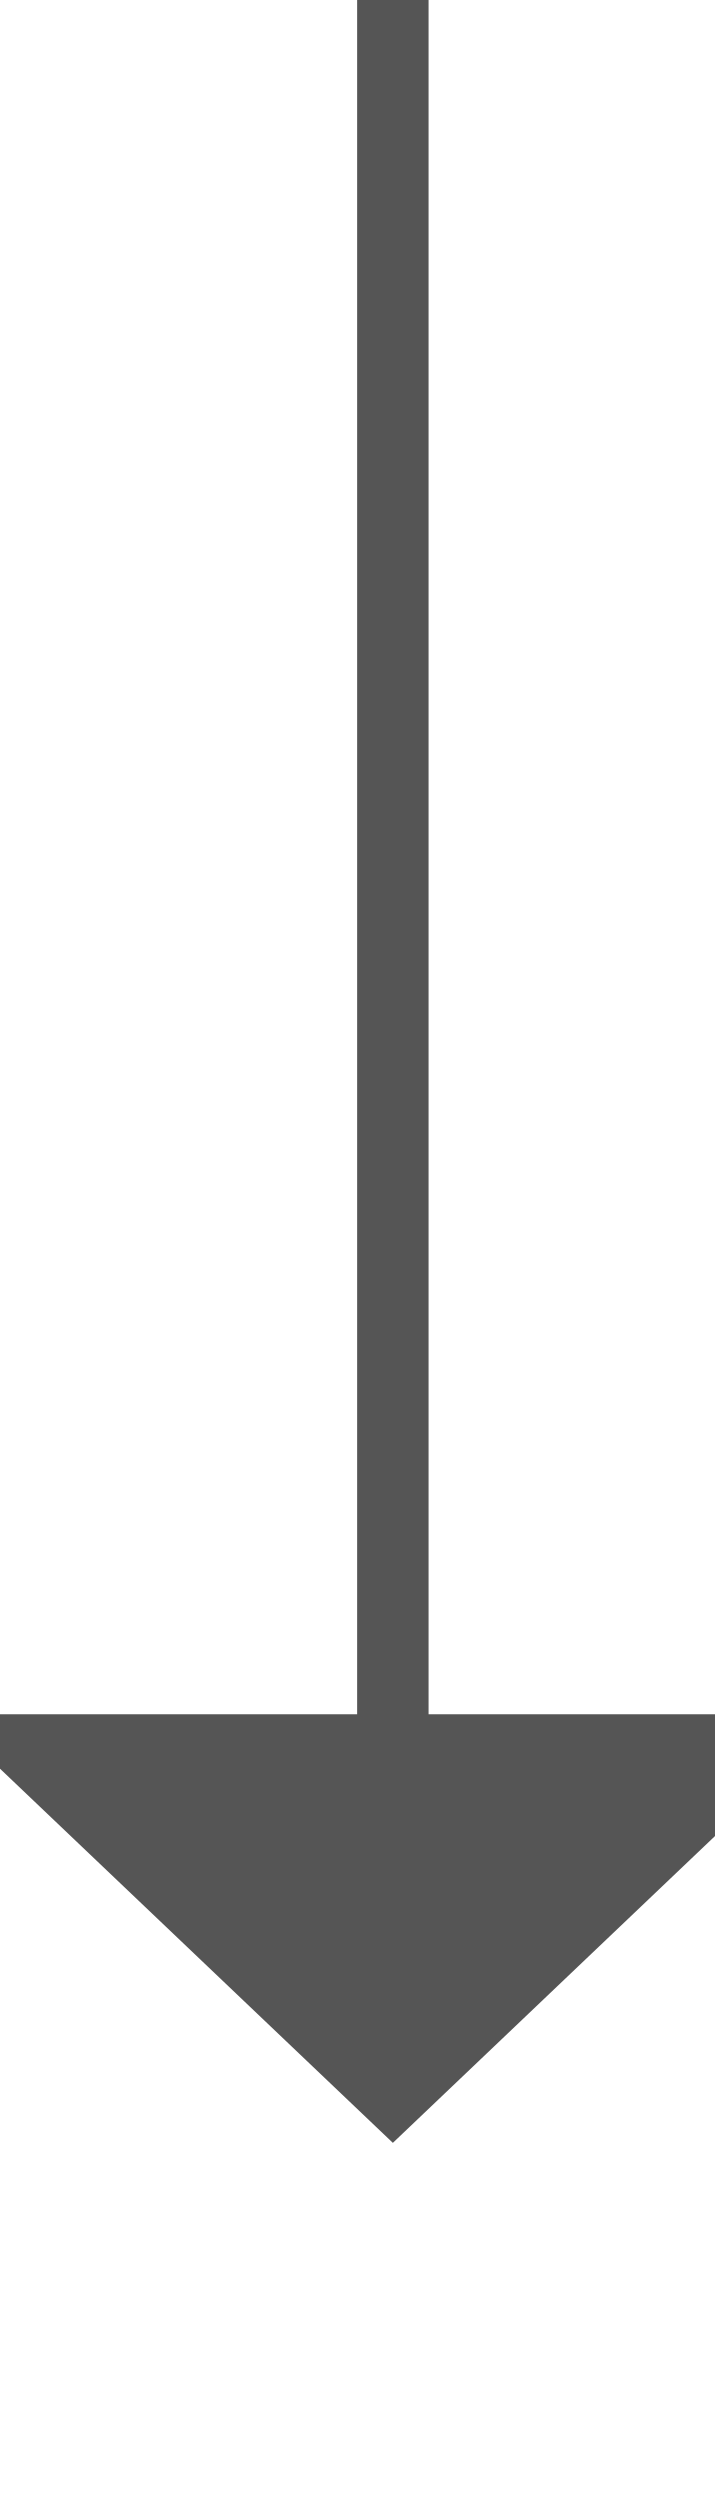
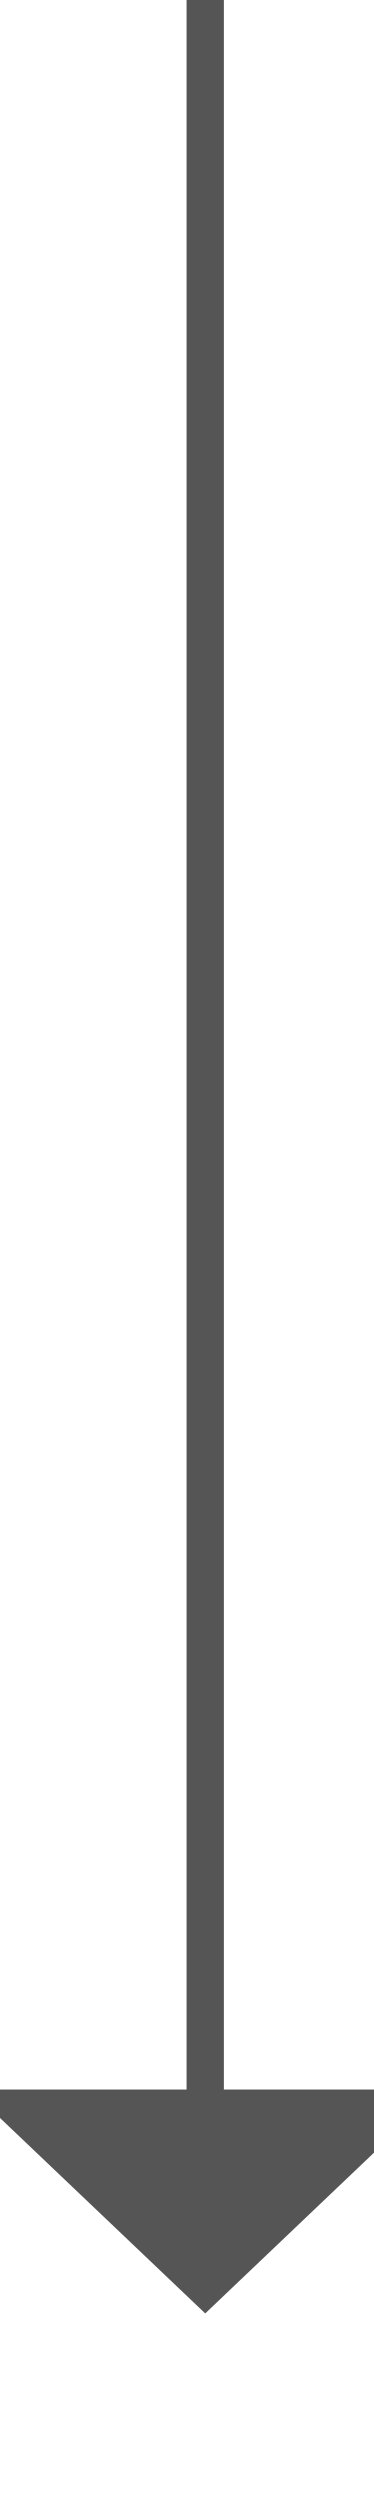
- <svg xmlns="http://www.w3.org/2000/svg" version="1.1" width="10px" height="35px" preserveAspectRatio="xMidYMin meet" viewBox="301 212  8 35">
-   <path d="M 305.5 212  L 305.5 237  " stroke-width="1" stroke="#555555" fill="none" />
-   <path d="M 299.2 236  L 305.5 242  L 311.8 236  L 299.2 236  Z " fill-rule="nonzero" fill="#555555" stroke="none" />
+ <svg xmlns="http://www.w3.org/2000/svg" version="1.1" width="10px" height="67px" preserveAspectRatio="xMidYMin meet" viewBox="301 737  8 67">
+   <path d="M 305.5 737  L 305.5 794  " stroke-width="1" stroke="#555555" fill="none" />
+   <path d="M 299.2 793  L 305.5 799  L 311.8 793  L 299.2 793  Z " fill-rule="nonzero" fill="#555555" stroke="none" />
</svg>
